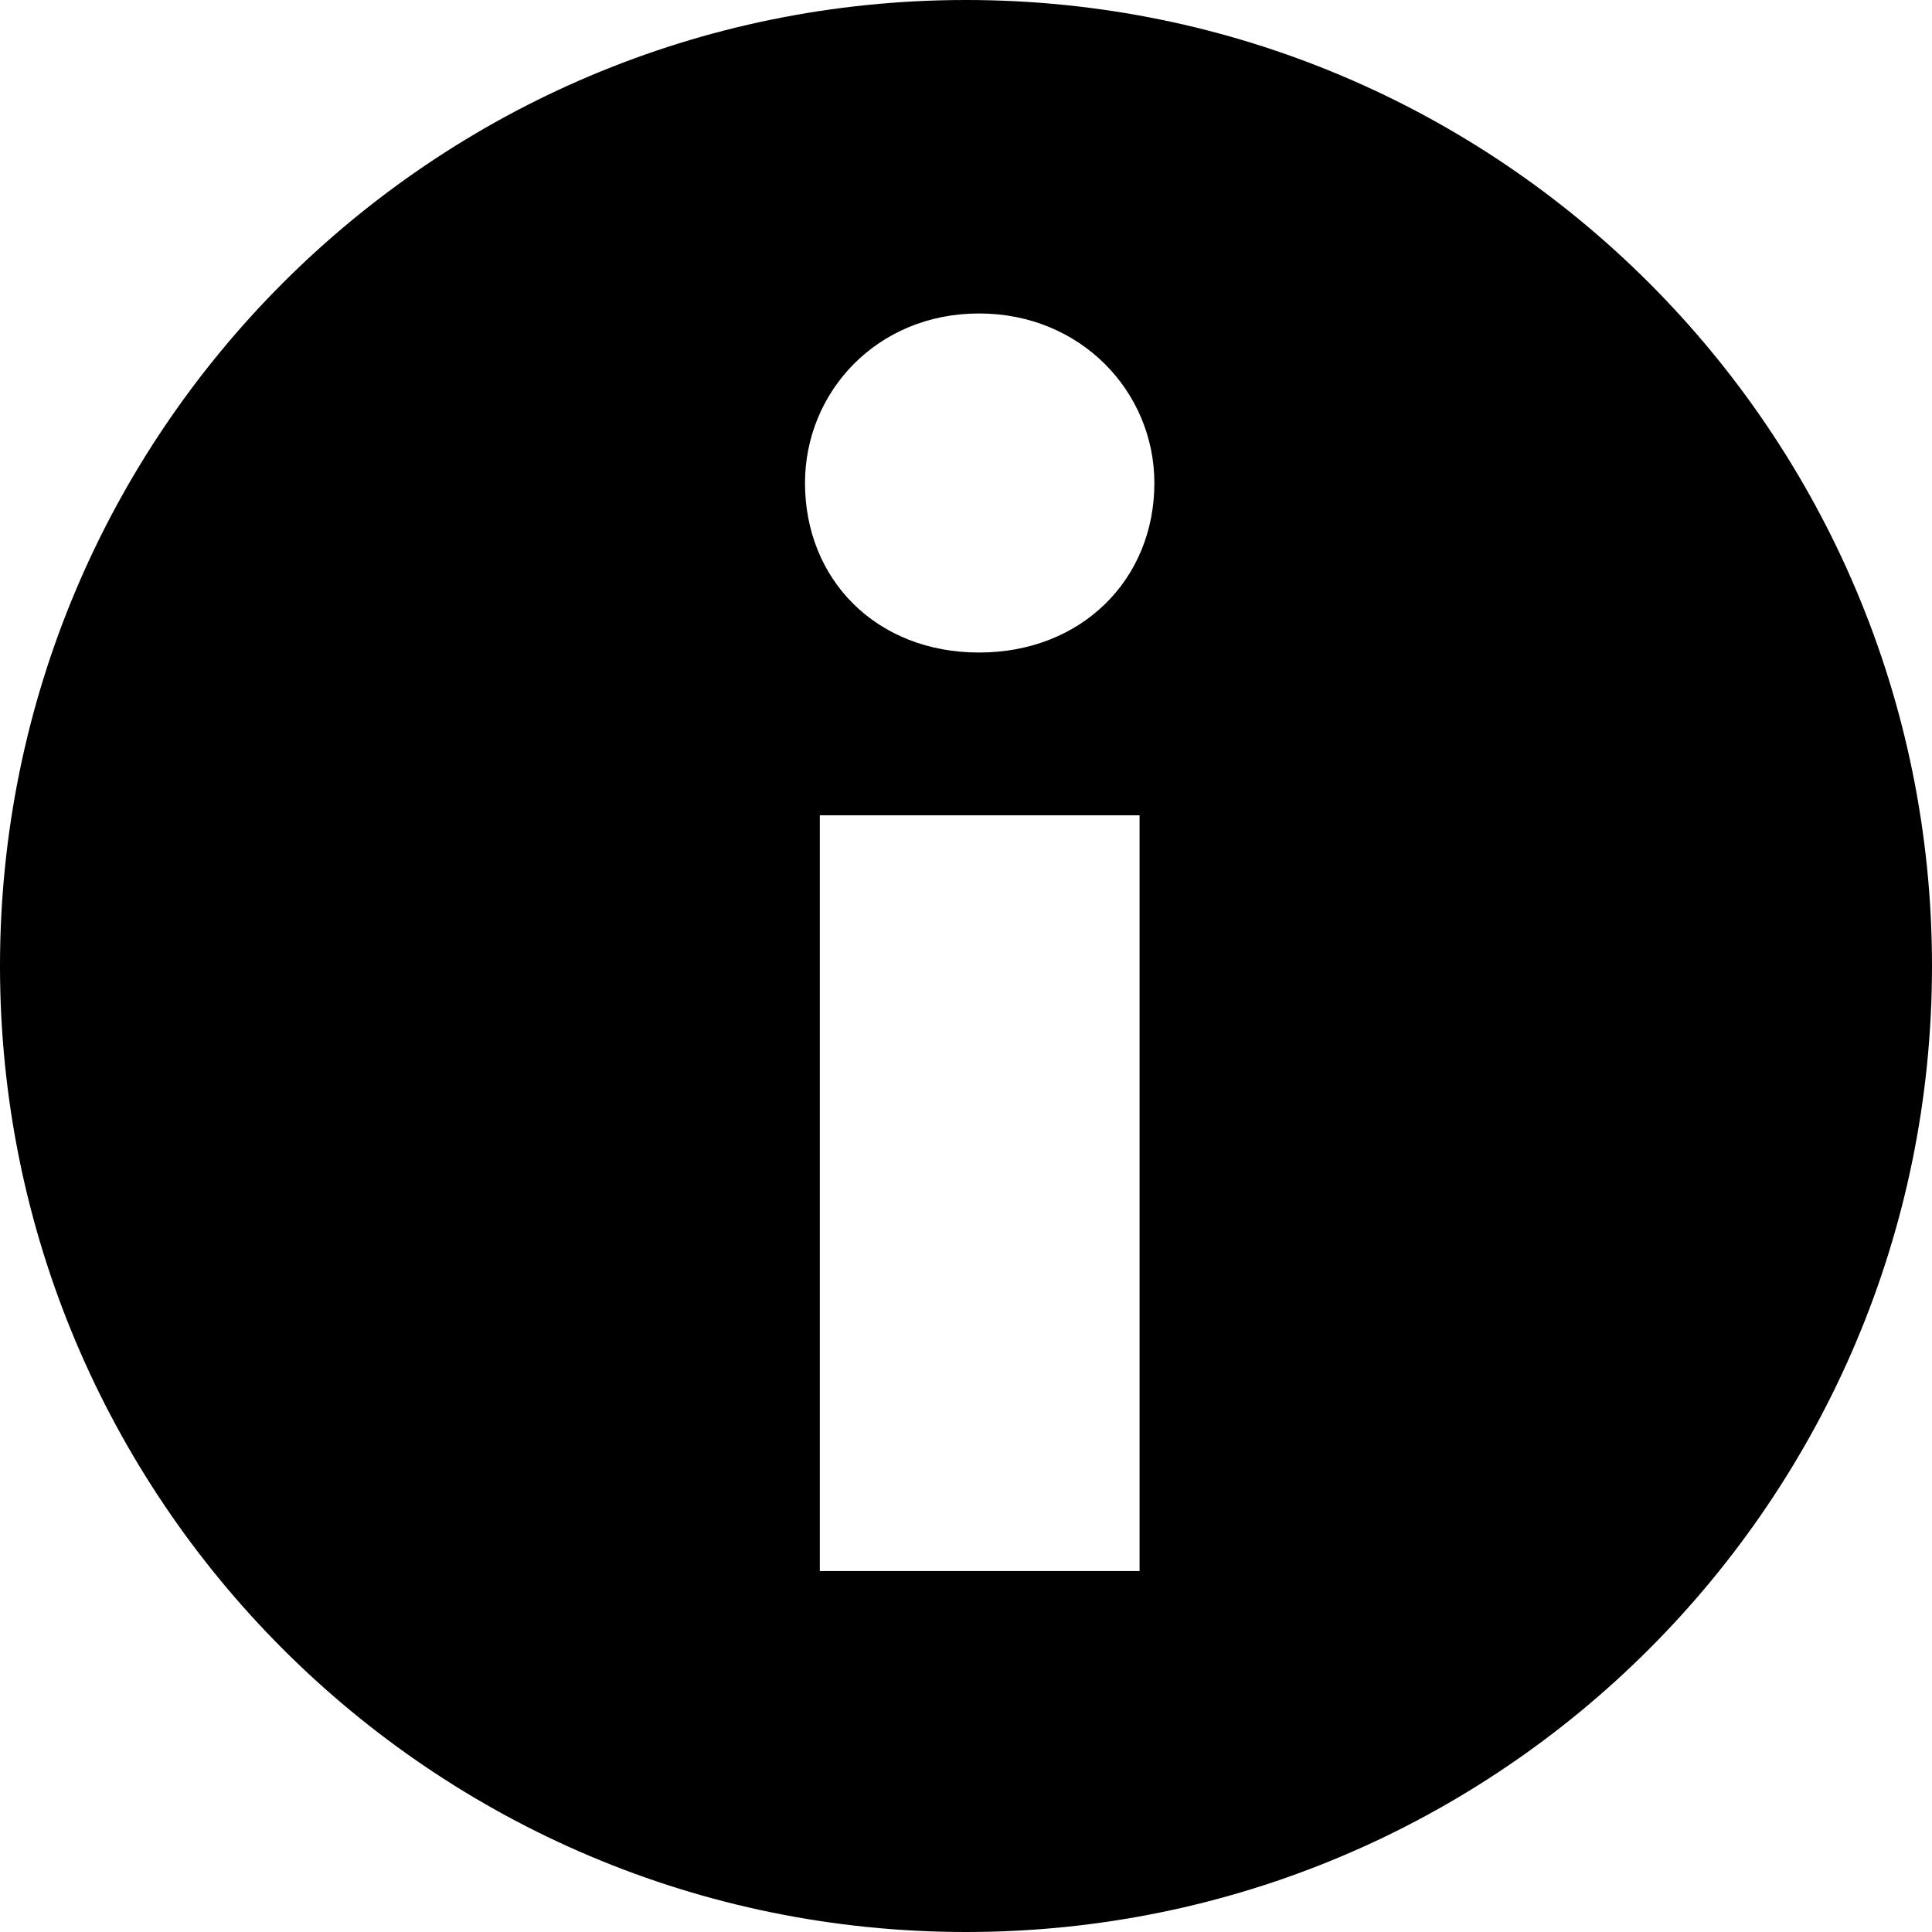
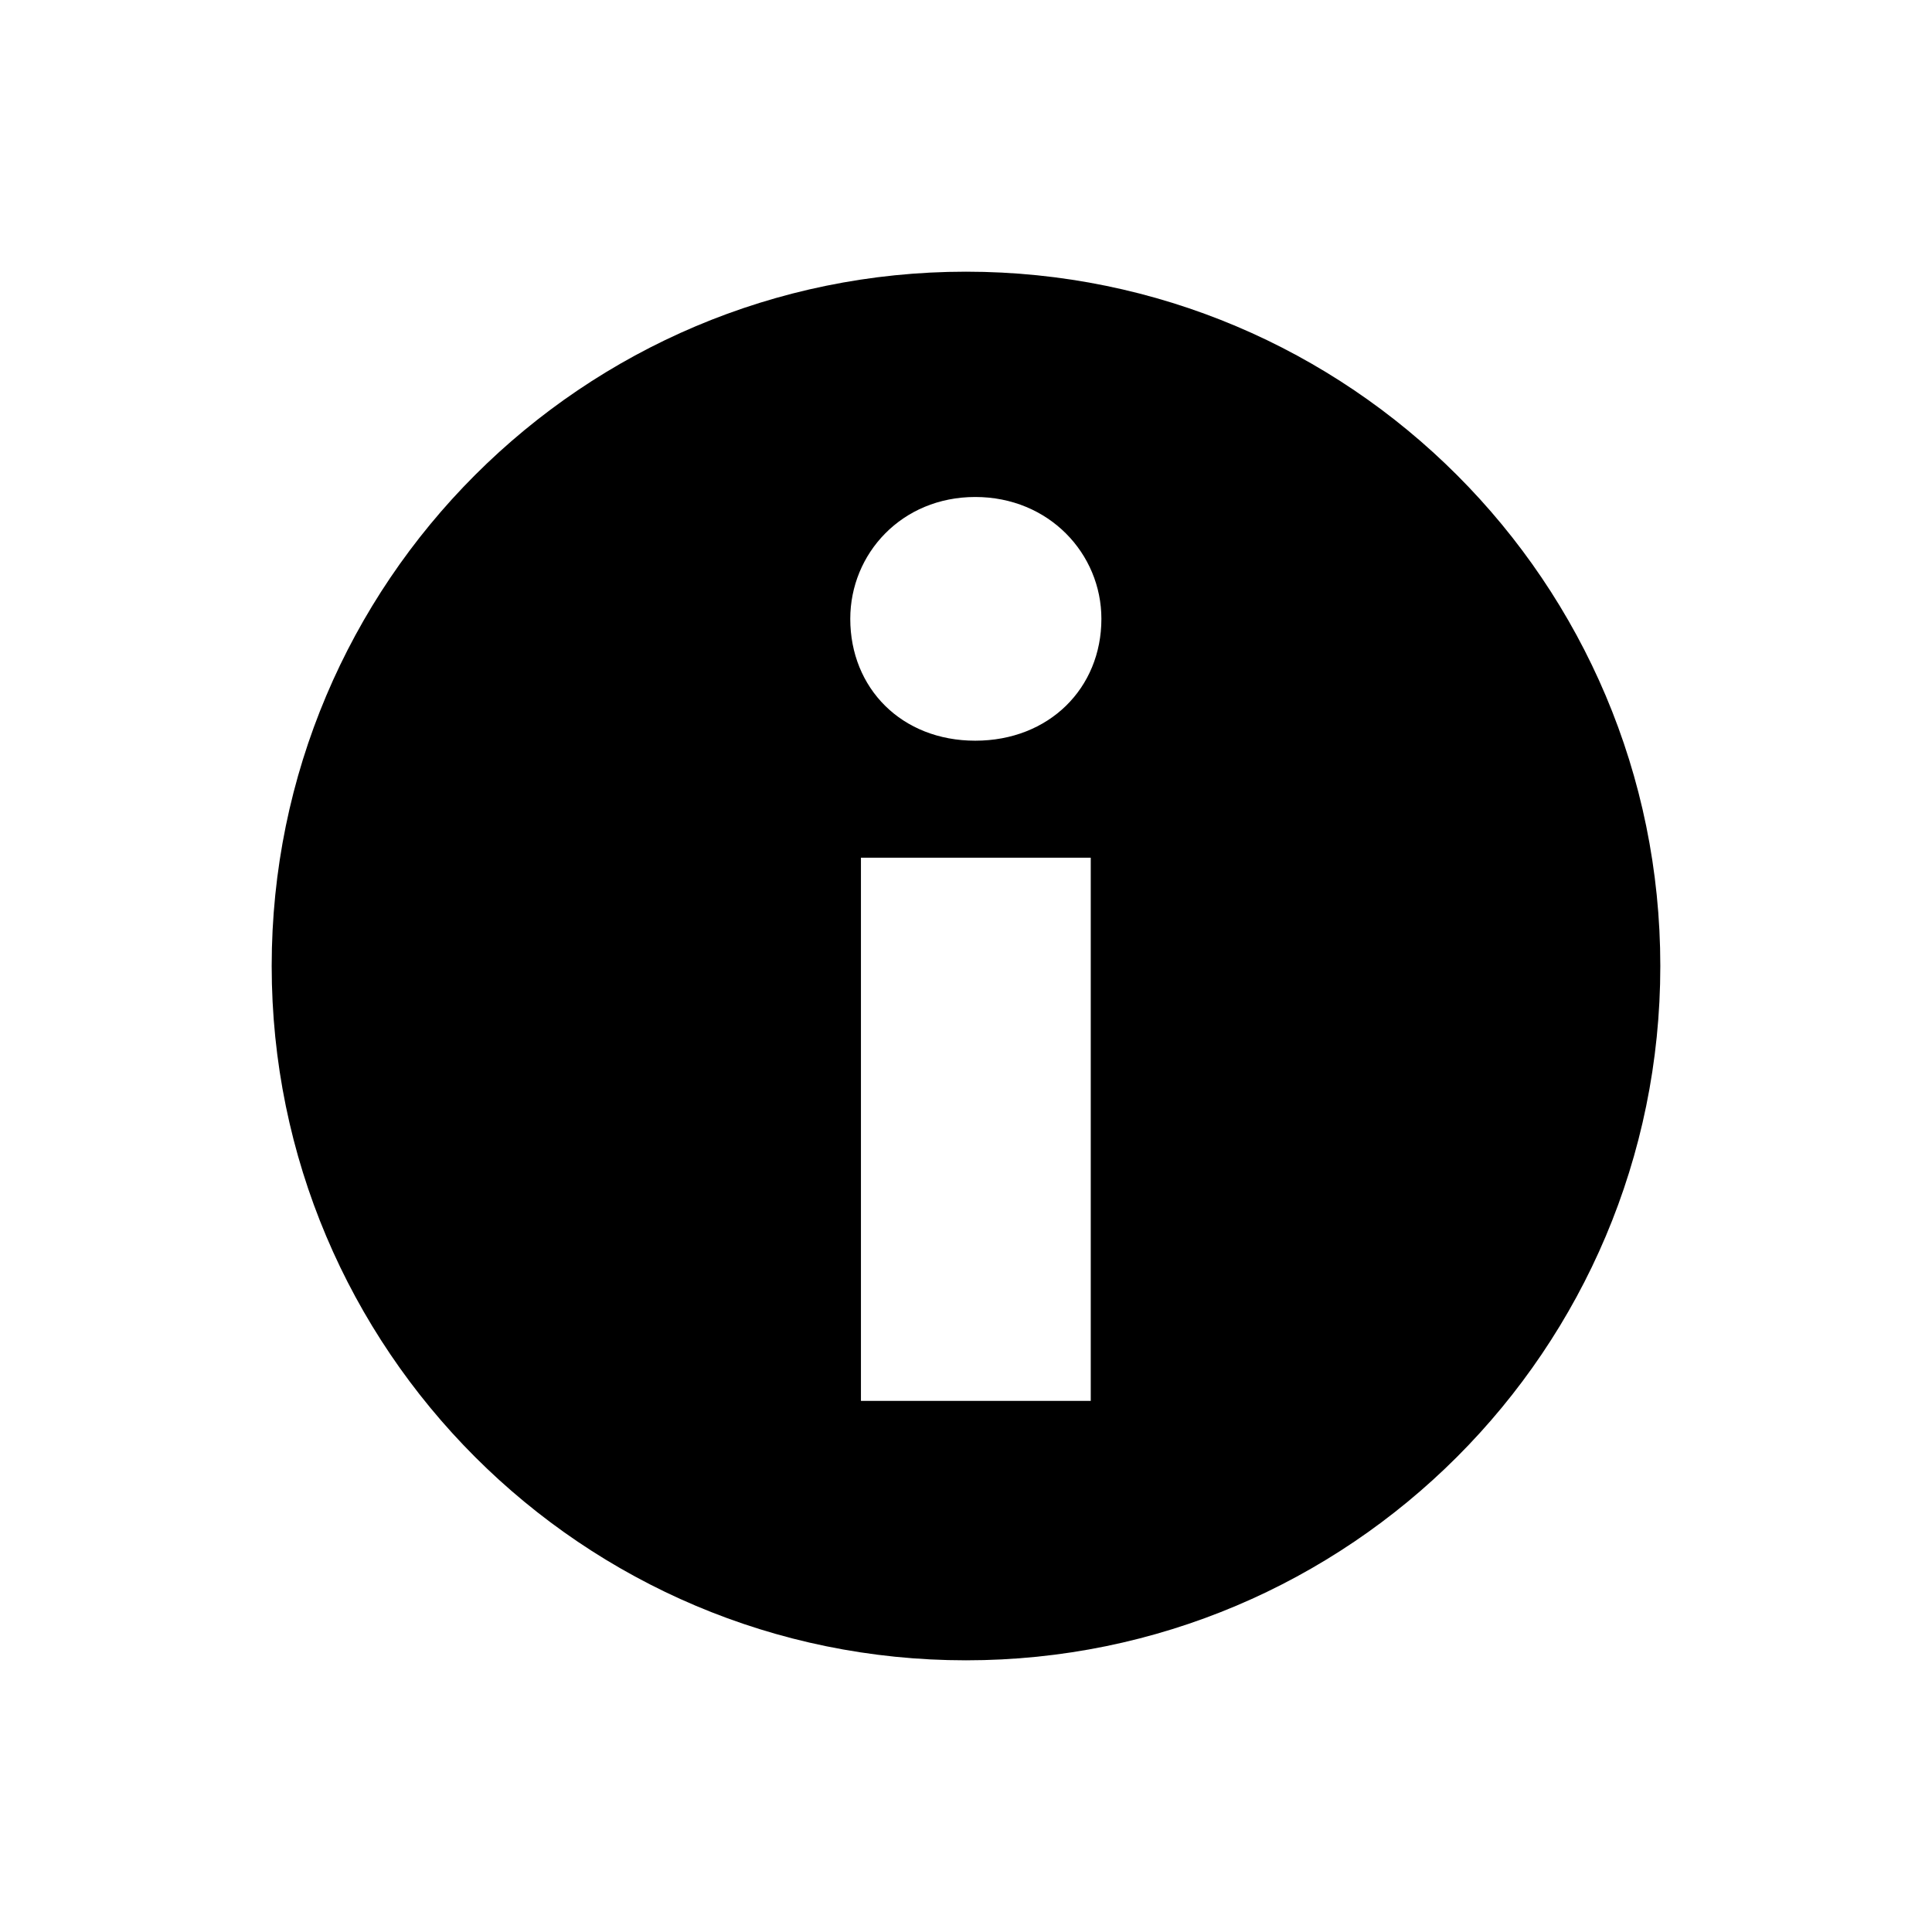
- <svg xmlns="http://www.w3.org/2000/svg" width="12" height="12" viewBox="0 0 12 12">
-   <path fill-rule="evenodd" clip-rule="evenodd" d="M0 6C0 2.686 2.686 0 6 0C9.314 0 12 2.686 12 6C12 9.314 9.314 12 6 12C2.686 12 0 9.314 0 6ZM6.081 4.053C5.443 4.053 5 3.6 5 3C5 2.437 5.444 1.947 6.081 1.947C6.717 1.947 7.17 2.437 7.17 3C7.17 3.6 6.717 4.053 6.081 4.053ZM7.078 9.758H5.092V5.064H7.078V9.758Z" />
+ <svg xmlns="http://www.w3.org/2000/svg" version="1.1" width="1024" height="1024" viewBox="0 0 1024 1024">
+   <g id="icomoon-ignore">
+ </g>
+   <path fill="#000" d="M144 512v0c0 203.246 164.754 368 368 368s368-164.754 368-368v0c0-203.246-164.754-368-368-368s-368 164.754-368 368zM516.901 392.583c-39.008 0-66.24-27.785-66.24-64.584 0-34.524 27.233-64.584 66.24-64.584 39.075 0 66.86 30.060 66.86 64.584 0 36.8-27.785 64.584-66.86 64.584zM578.123 742.484h-121.808v-287.892h121.808v287.892z" />
</svg>
